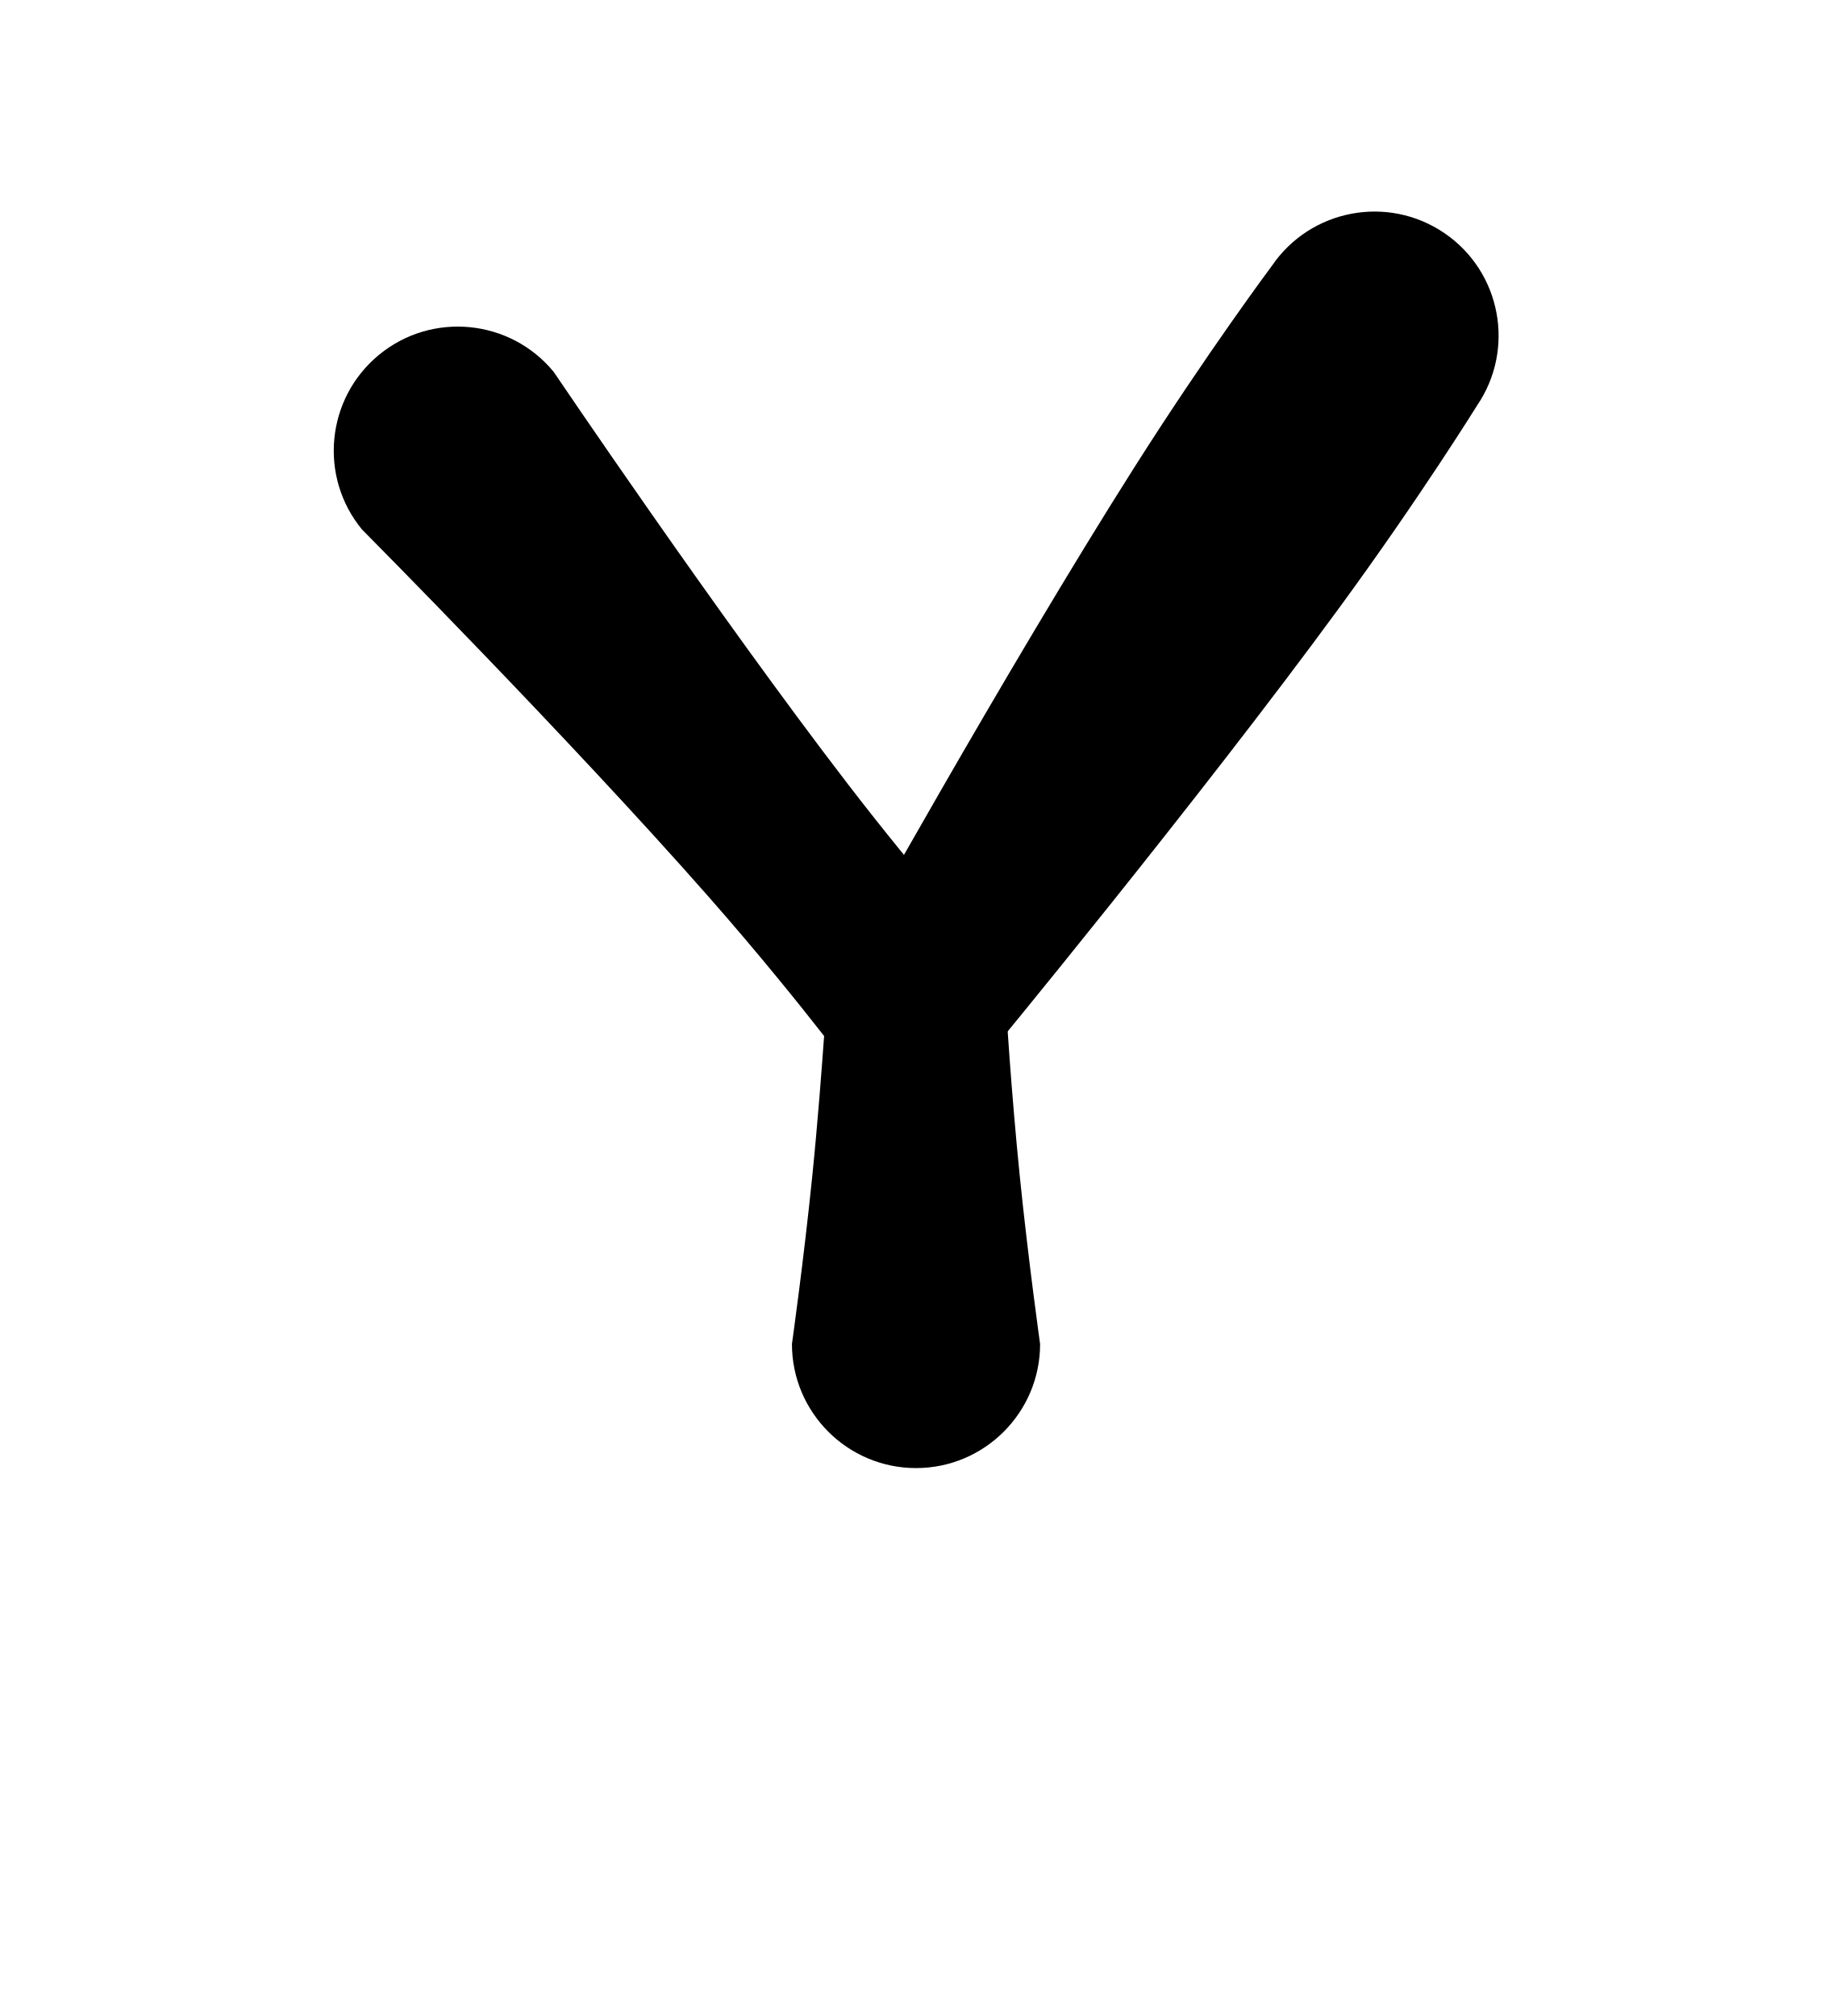
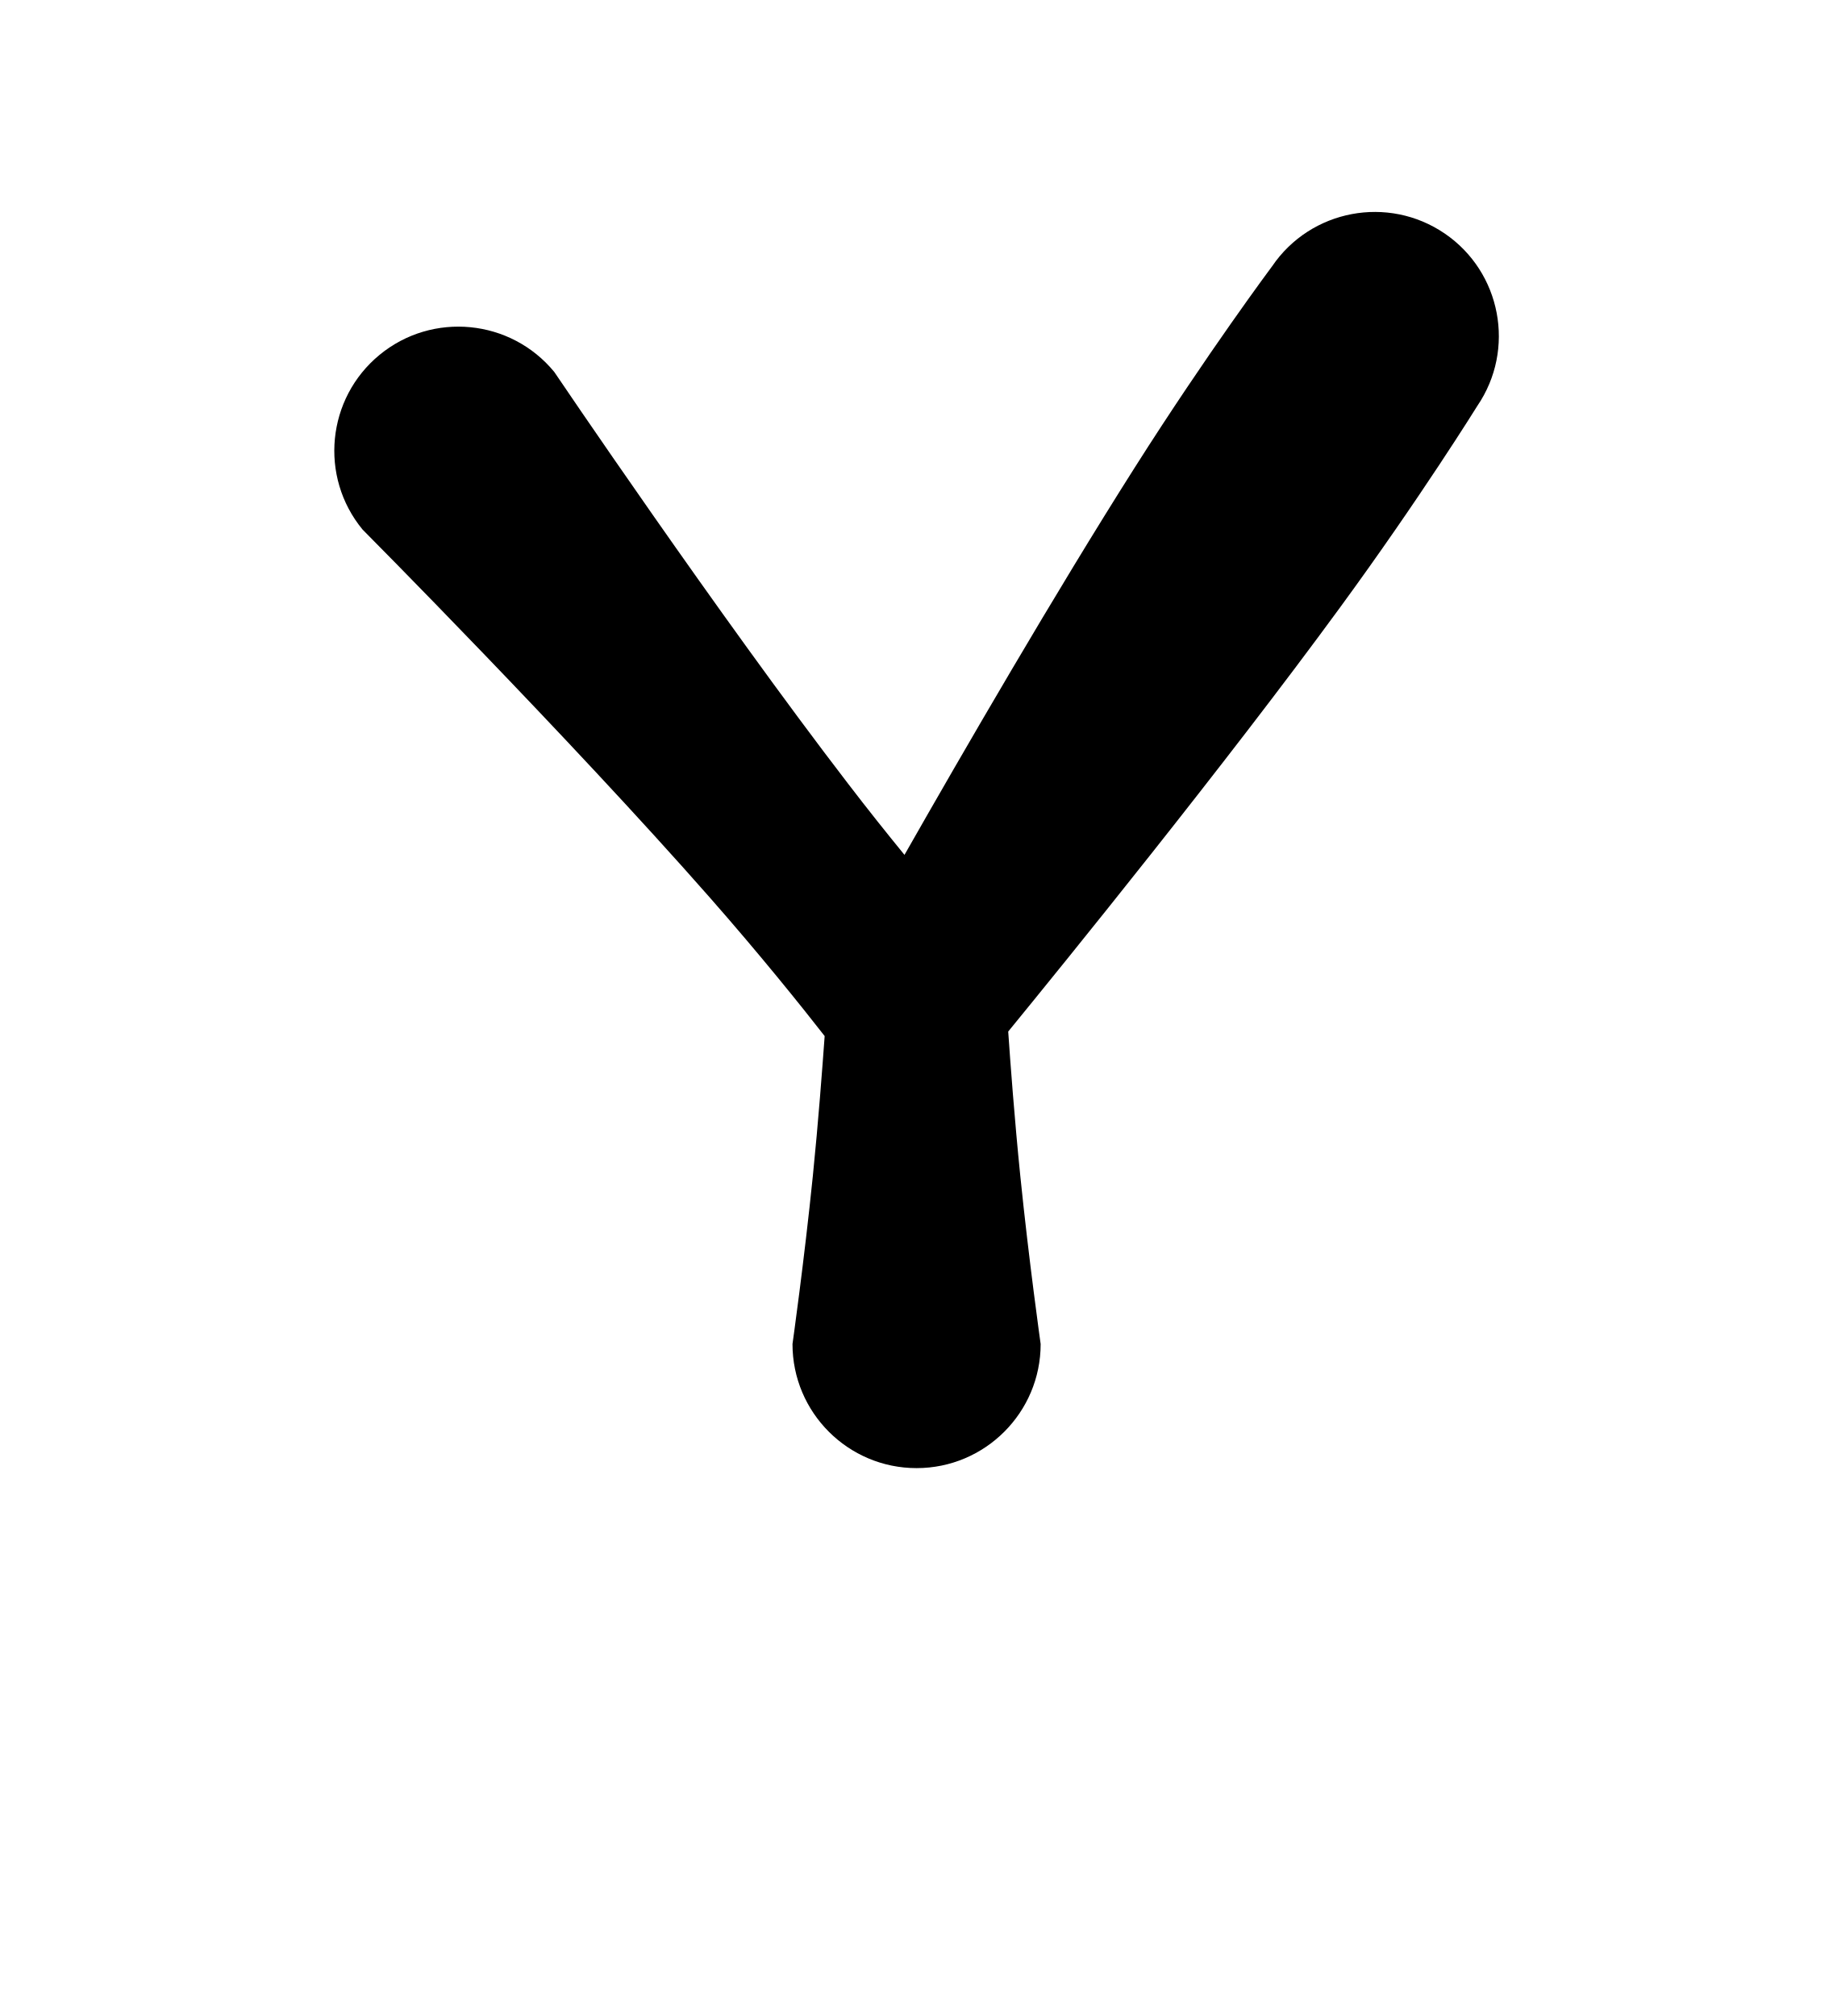
<svg xmlns="http://www.w3.org/2000/svg" clip-rule="evenodd" fill-rule="evenodd" stroke-linejoin="round" stroke-miterlimit="2" version="1.1" viewBox="0 0 200 220" xml:space="preserve">
  <g transform="translate(-2200 -220)">
-     <g transform="translate(1e3 -220)">
-       <path d="m1239.5 497.78s22.53 22.676 37.91 40.177c5.45 6.201 9.93 11.782 12.52 15.102-0.25 3.451-0.69 9.357-1.29 15.273-0.94 9.254-2.22 18.334-2.22 18.334 0 7.474 6.07 13.541 13.54 13.541s13.54-6.067 13.54-13.541c0 0-1.28-9.08-2.22-18.334-0.93-9.18-1.49-18.333-1.49-18.333 0-2.277-0.79-4.482-2.24-6.241 0 0-6.98-7.717-15.04-18.209-14.2-18.476-32.09-44.969-32.09-44.969-4.75-5.773-13.29-6.607-19.06-1.86-5.77 4.746-6.61 13.286-1.86 19.06z" />
-       <g transform="matrix(-1 0 0 -1 2640.7 1000.5)">
-         <path d="m1301.9 531.5s7.02-9.396 15.01-21.991c14.07-22.177 31.56-53.678 31.56-53.678 2.92-4.284 1.82-10.134-2.47-13.054-4.28-2.921-10.13-1.815-13.05 2.469 0 0-22.94 27.793-38.44 48.989-8.81 12.038-14.99 22.008-14.99 22.008-4.21 6.175-2.62 14.607 3.56 18.817 6.18 4.211 14.61 2.615 18.82-3.56z" />
-       </g>
-     </g>
+     <path d="m2298.7 313.29c-1.89-2.316-3.98-4.927-6.13-7.737-14.2-18.476-32.09-44.969-32.09-44.969-4.75-5.773-13.29-6.607-19.06-1.86-5.77 4.746-6.61 13.286-1.86 19.06 0 0 22.53 22.676 37.91 40.177 5.45 6.201 9.93 11.782 12.52 15.102-0.25 3.451-0.69 9.357-1.29 15.273-0.94 9.254-2.22 18.334-2.22 18.334 0 7.474 6.07 13.541 13.54 13.541s13.54-6.067 13.54-13.541c0 0-1.28-9.08-2.22-18.334-0.63-6.21-1.09-12.406-1.32-15.767 6.14-7.507 23.62-29.058 36.2-46.262 8.81-12.038 14.99-22.009 14.99-22.009 4.21-6.175 2.61-14.607-3.56-18.817-6.18-4.21-14.61-2.615-18.82 3.56 0 0-7.02 9.397-15.01 21.992-8.72 13.743-18.75 31.066-25.12 42.257z" />
  </g>
</svg>
